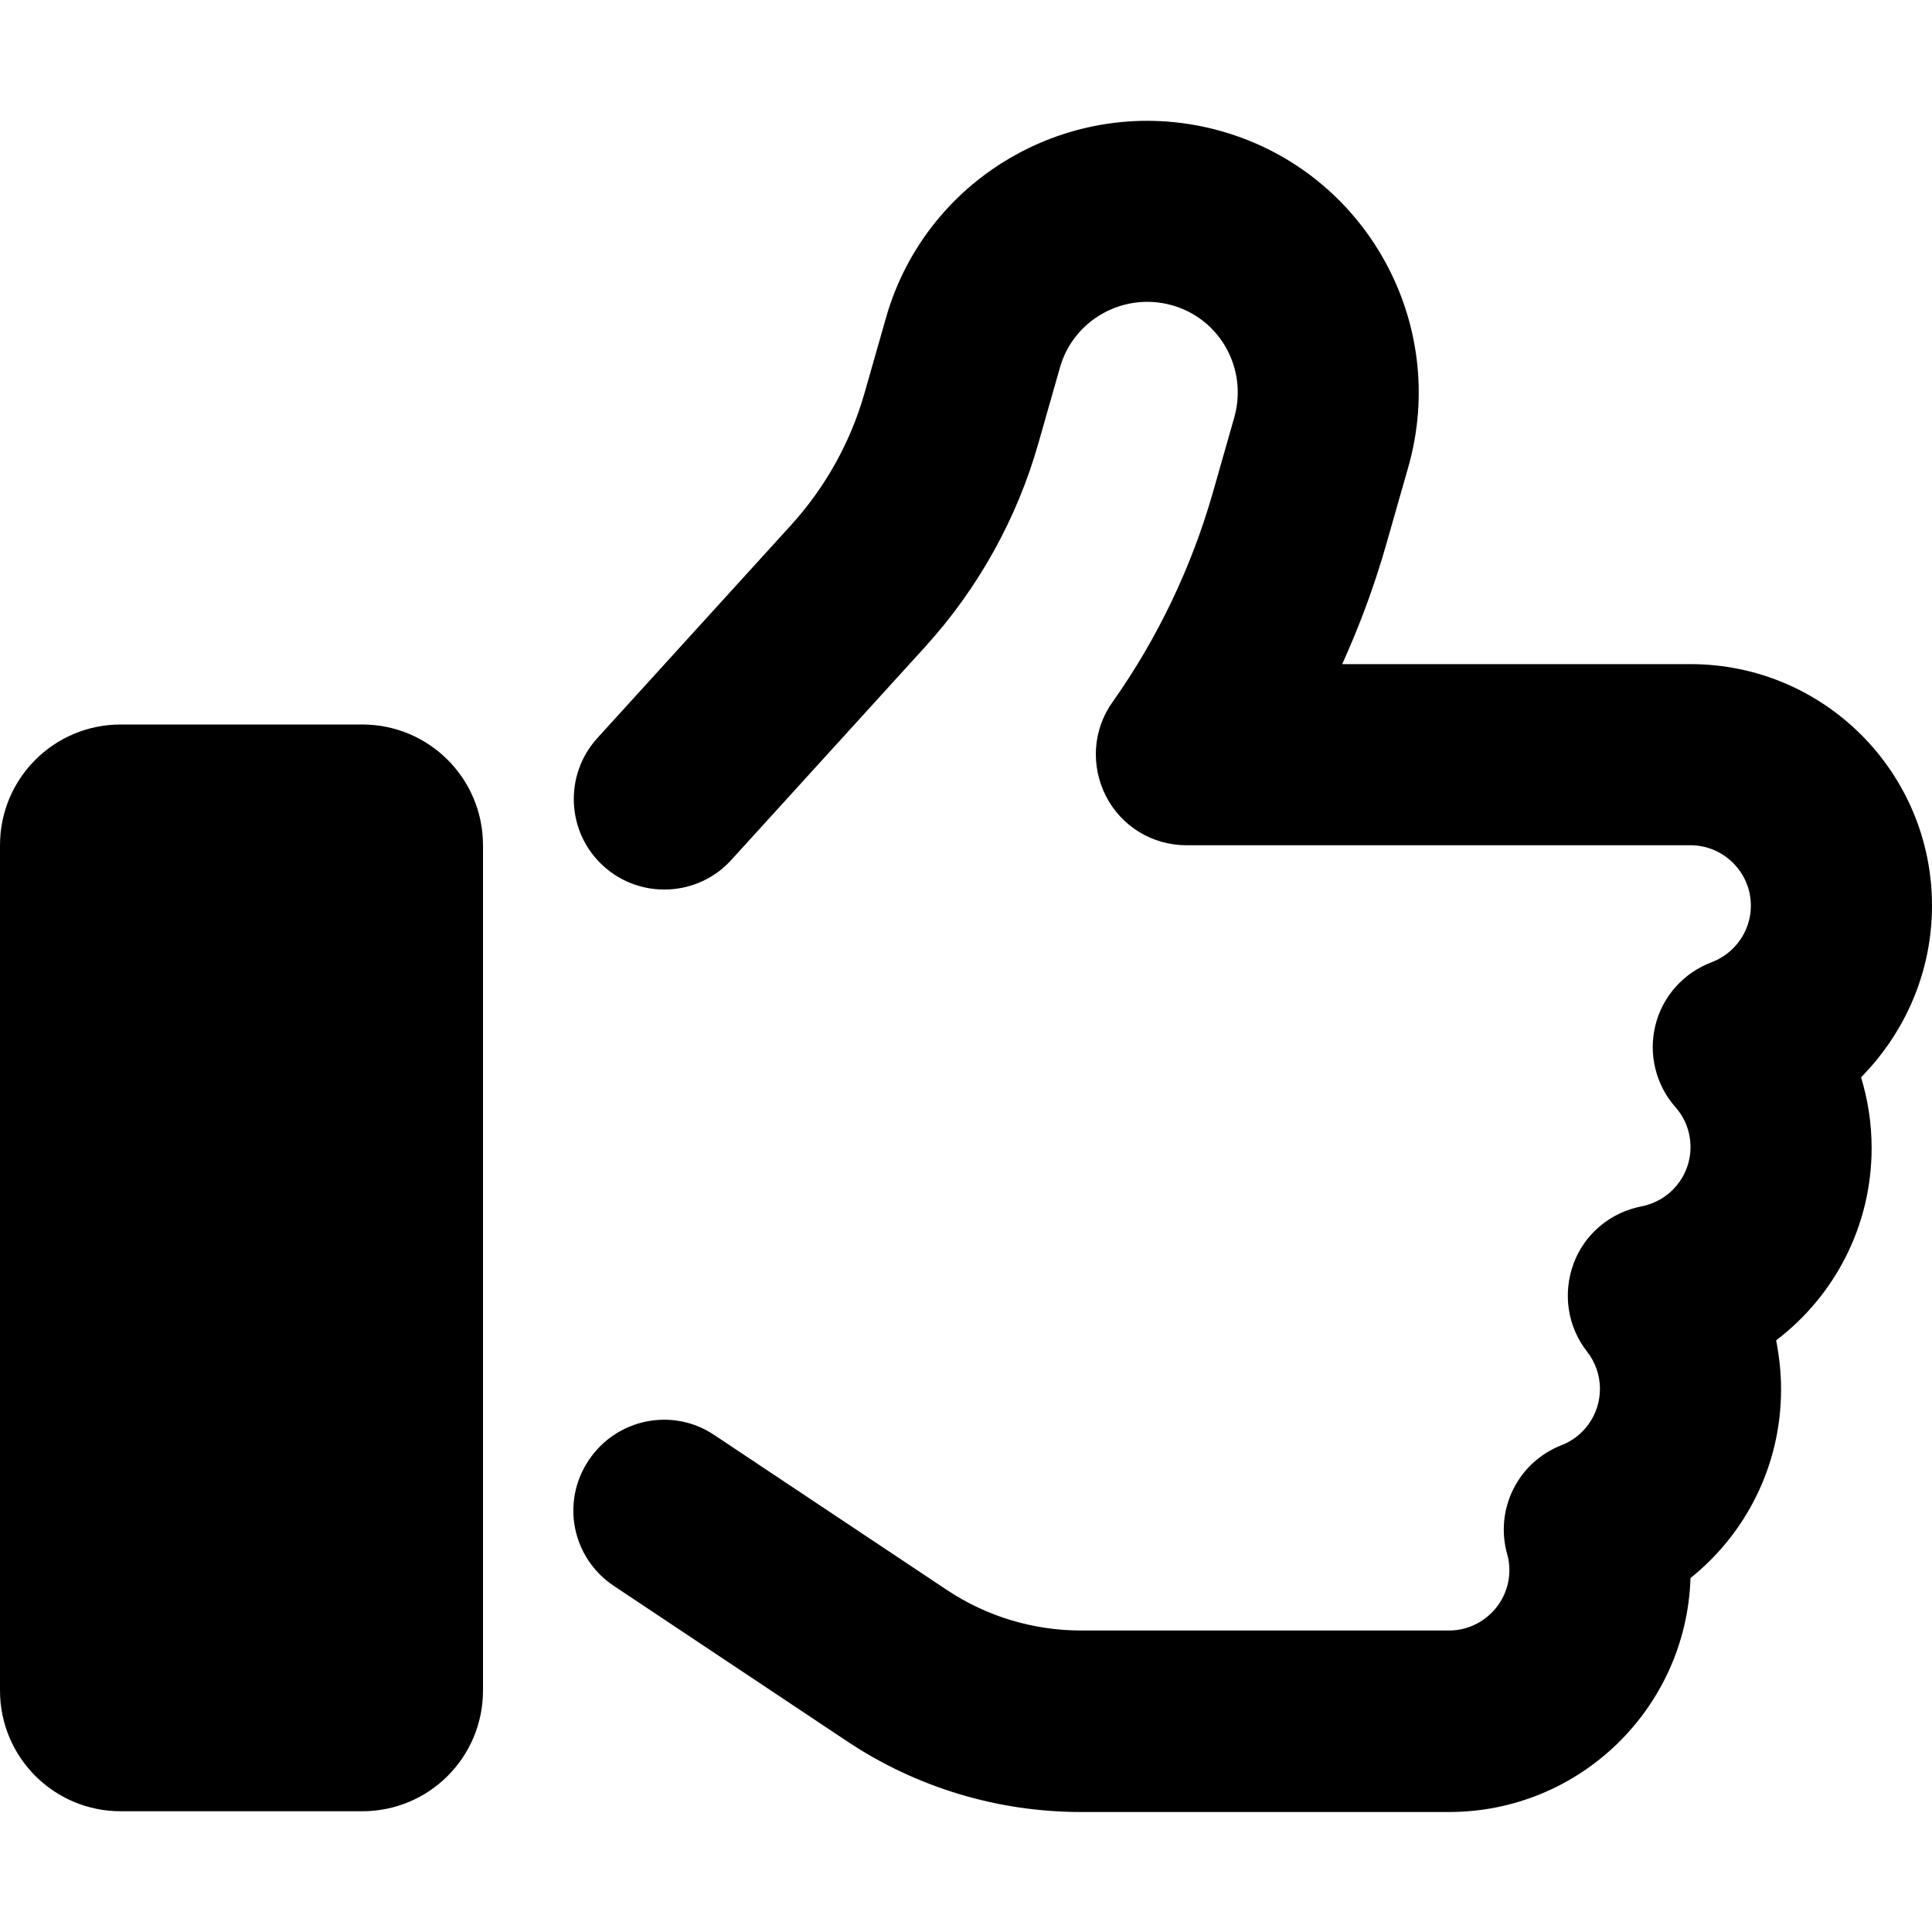
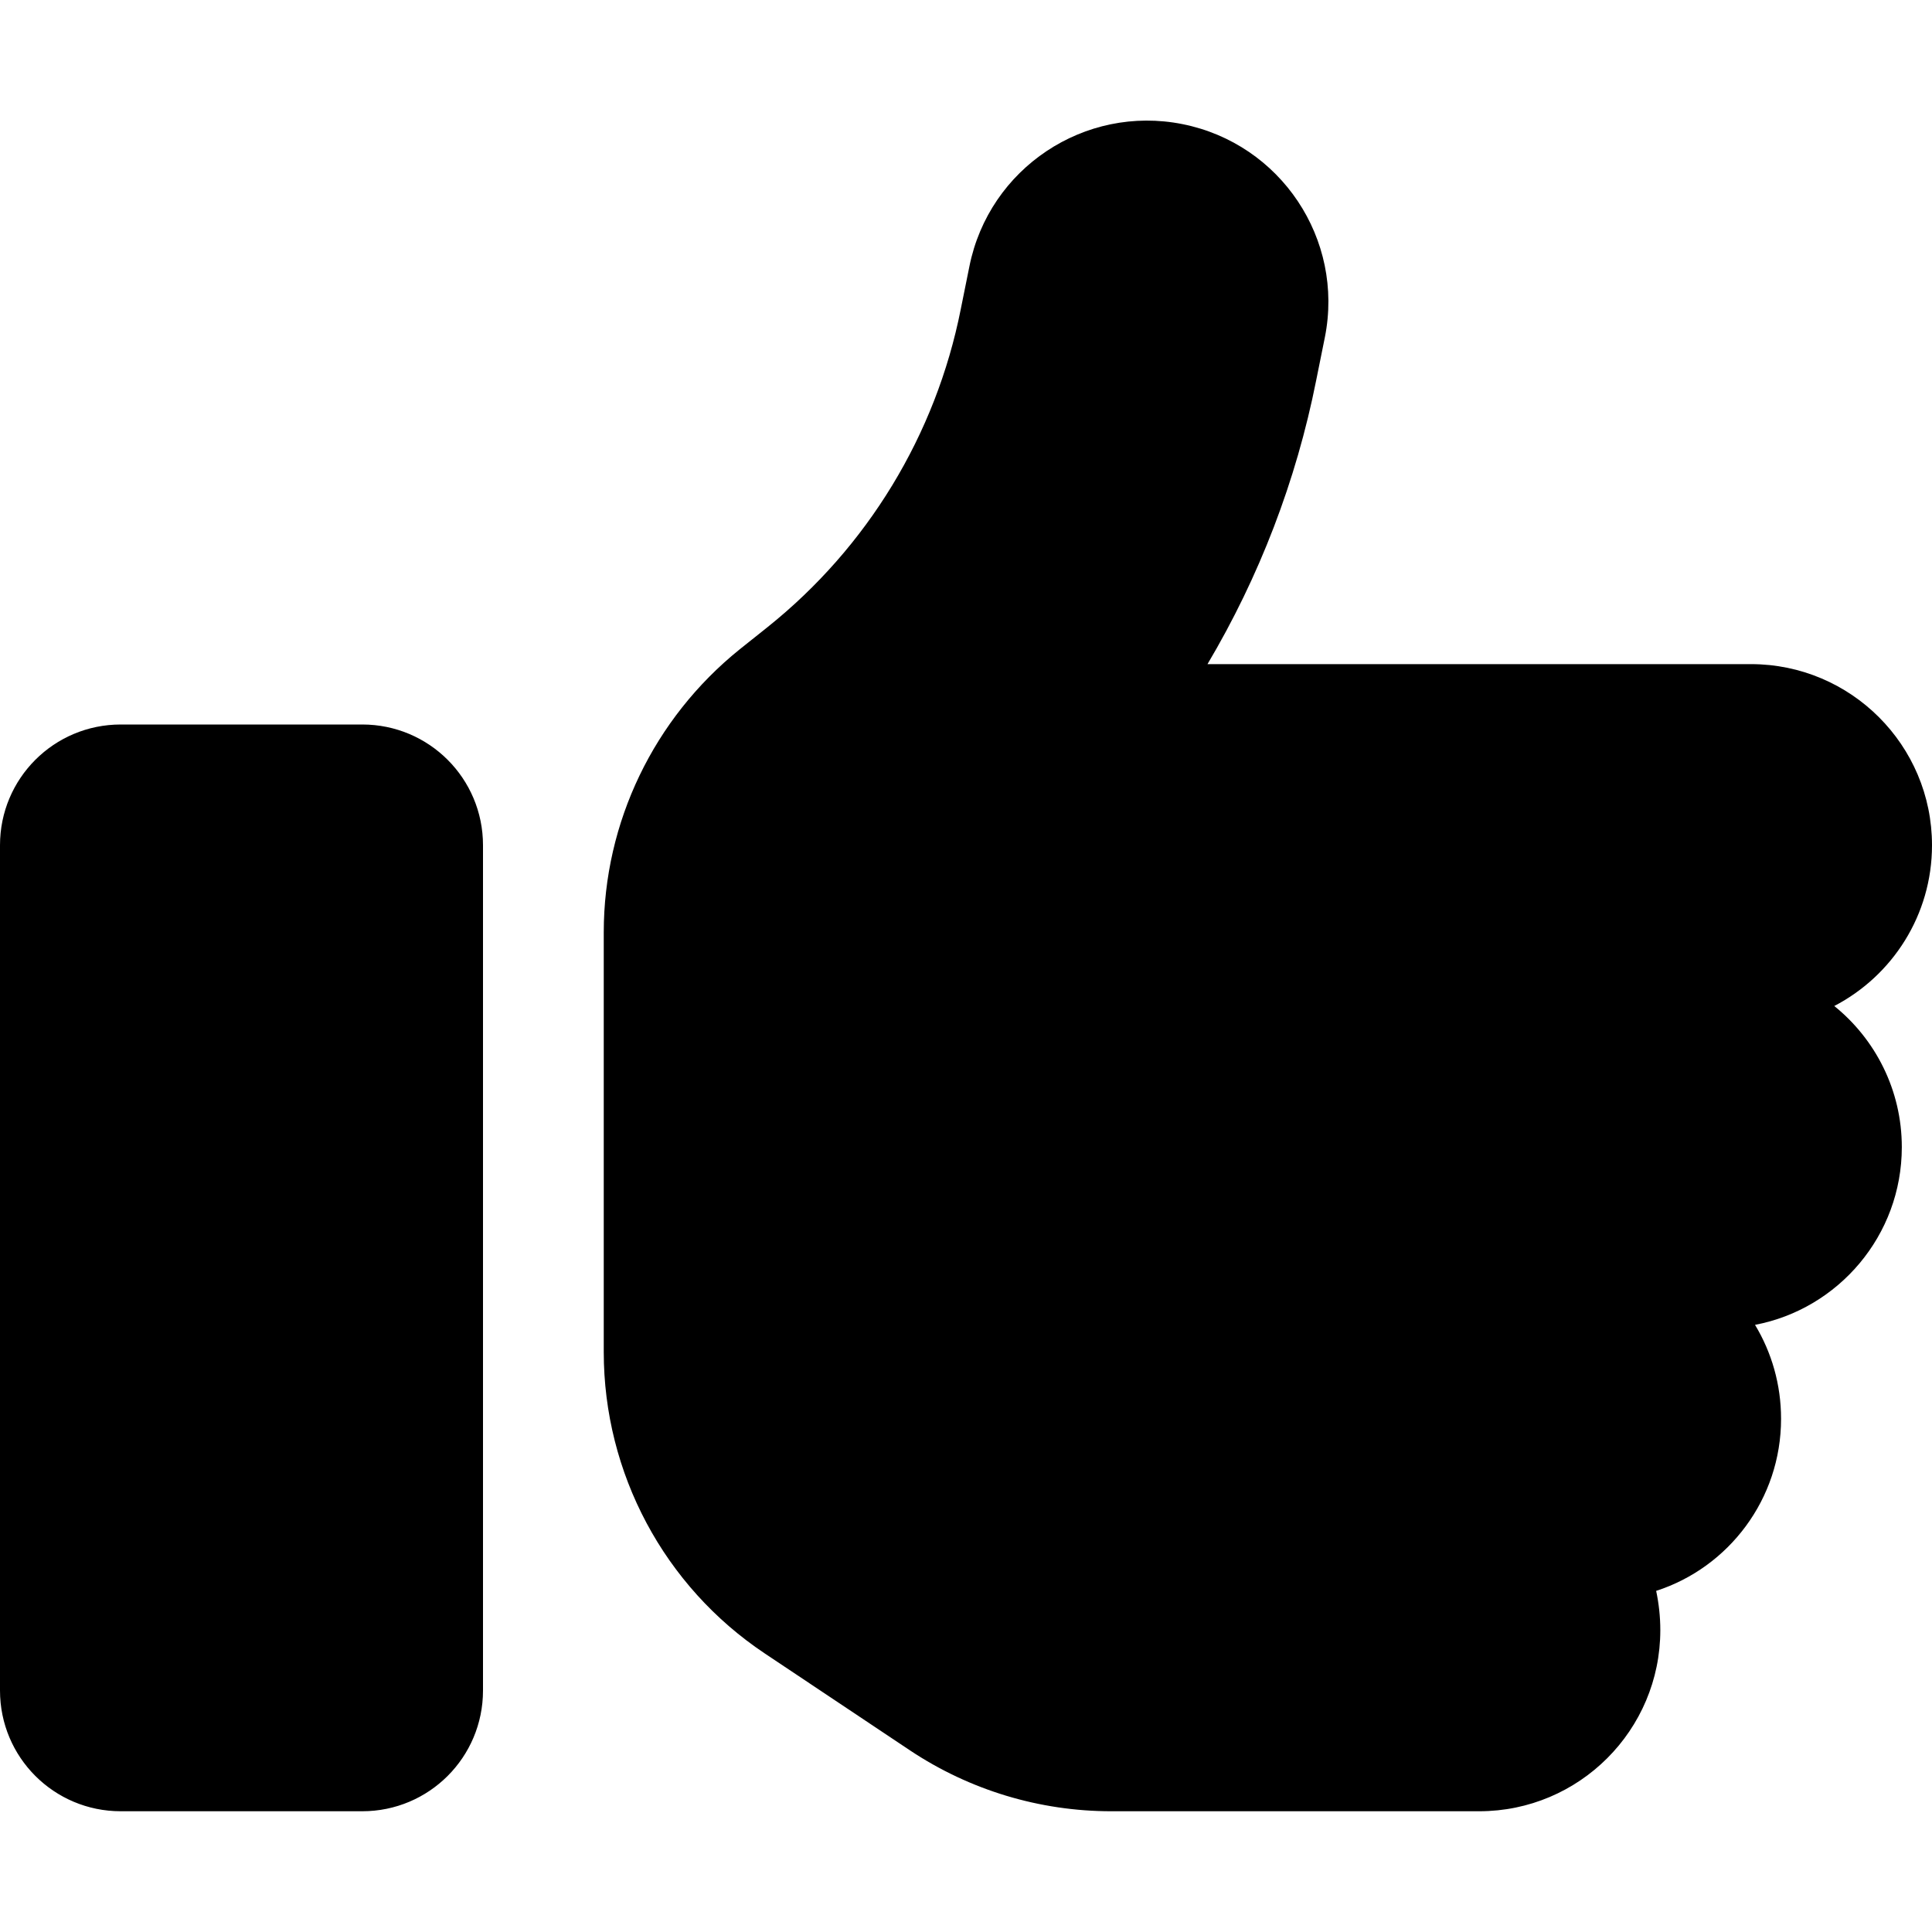
<svg xmlns="http://www.w3.org/2000/svg" viewBox="0 0 512 512">
-   <path d="M323.8 34.8c-38.2-10.9-78.1 11.2-89 49.4l-5.7 20c-3.7 13-10.4 25-19.5 35l-51.3 56.4c-8.9 9.8-8.2 25 1.6 33.9s25 8.2 33.9-1.6l51.3-56.4c14.1-15.5 24.4-34 30.1-54.1l5.7-20c3.6-12.7 16.9-20.1 29.7-16.5s20.1 16.9 16.5 29.7l-5.7 20c-5.7 19.9-14.7 38.7-26.6 55.5c-5.2 7.3-5.8 16.9-1.7 24.9s12.3 13 21.3 13L448 224c8.8 0 16 7.2 16 16c0 6.8-4.3 12.7-10.4 15c-7.4 2.8-13 9-14.9 16.7s.1 15.8 5.3 21.7c2.5 2.8 4 6.5 4 10.6c0 7.8-5.6 14.3-13 15.7c-8.2 1.6-15.1 7.3-18 15.2s-1.6 16.7 3.6 23.3c2.1 2.7 3.4 6.1 3.4 9.9c0 6.7-4.2 12.6-10.2 14.9c-11.5 4.5-17.7 16.9-14.4 28.8c.4 1.3 .6 2.8 .6 4.3c0 8.8-7.2 16-16 16H286.5c-12.6 0-25-3.7-35.5-10.7l-61.7-41.1c-11-7.4-25.9-4.4-33.3 6.7s-4.4 25.9 6.7 33.3l61.7 41.1c18.4 12.3 40 18.8 62.1 18.8H384c34.7 0 62.9-27.6 64-62c14.6-11.7 24-29.7 24-50c0-4.5-.5-8.8-1.3-13c15.4-11.7 25.3-30.2 25.3-51c0-6.5-1-12.8-2.8-18.7C504.8 273.7 512 257.7 512 240c0-35.3-28.6-64-64-64l-92.3 0c4.7-10.4 8.7-21.2 11.8-32.2l5.7-20c10.9-38.2-11.2-78.1-49.4-89zM32 192c-17.7 0-32 14.3-32 32V448c0 17.7 14.3 32 32 32H96c17.7 0 32-14.3 32-32V224c0-17.7-14.3-32-32-32H32z" />
+   <path d="M313.4 32.9c26 5.2 42.9 30.5 37.7 56.5l-2.3 11.4c-5.3 26.7-15.1 52.1-28.8 75.2H464c26.5 0 48 21.5 48 48c0 18.5-10.5 34.6-25.9 42.6C497 275.4 504 288.9 504 304c0 23.4-16.8 42.9-38.9 47.1c4.4 7.3 6.9 15.8 6.9 24.9c0 21.3-13.9 39.4-33.1 45.6c.7 3.3 1.1 6.8 1.1 10.4c0 26.5-21.5 48-48 48H294.5c-19 0-37.5-5.6-53.3-16.1l-38.5-25.7C176 420.4 160 390.4 160 358.3V320 272 247.1c0-29.2 13.3-56.7 36-75l7.4-5.9c26.5-21.2 44.6-51 51.2-84.2l2.3-11.4c5.2-26 30.5-42.9 56.5-37.7zM32 192H96c17.7 0 32 14.3 32 32V448c0 17.7-14.3 32-32 32H32c-17.7 0-32-14.3-32-32V224c0-17.7 14.3-32 32-32z" />
</svg>
